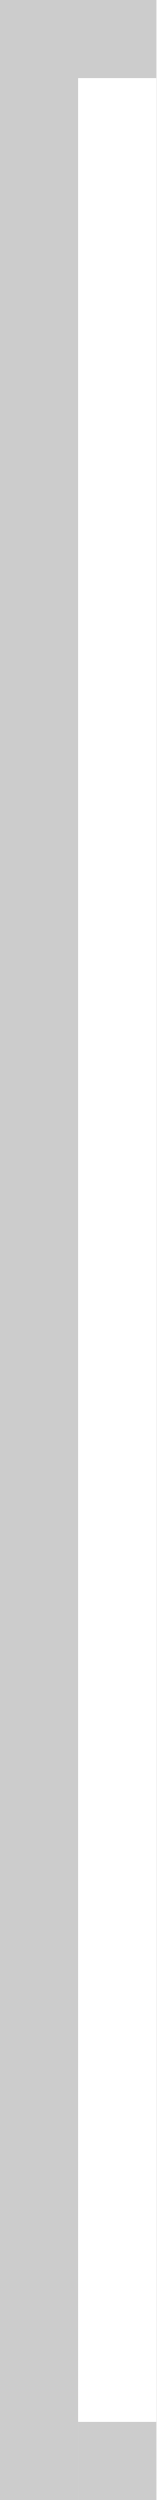
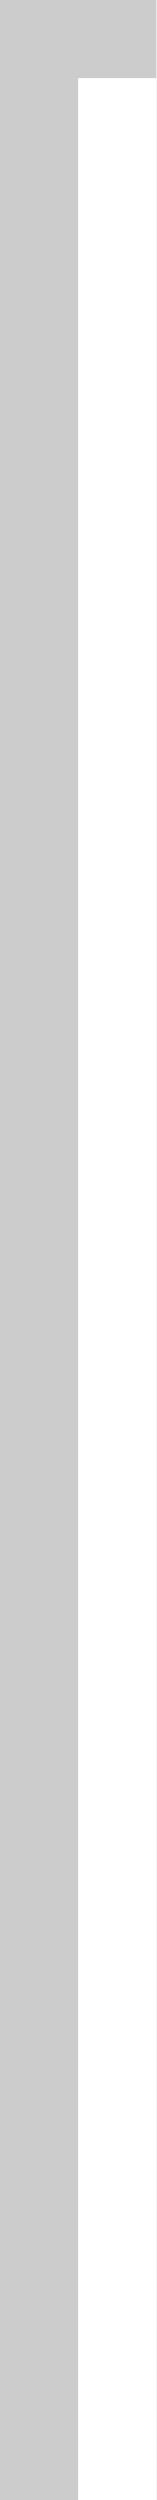
<svg xmlns="http://www.w3.org/2000/svg" id="svg6" version="1.1" viewBox="0 0 2 32" height="32" width="2">
  <defs id="defs10" />
  <rect fill="#E0E0E0" style="fill:#ffffff;fill-opacity:1" id="rect2" height="32" width="2" />
  <path id="rect4-6" style="opacity:0.2;fill:#000000;fill-opacity:1;stroke-width:1" d="M 2,1.5000001e-7 V 1 H 1 V 32 H 0 V 1 1.5e-7 h 1 z" />
-   <rect style="opacity:0.2;fill:#000000;fill-opacity:1;stroke:none;stroke-width:0.071" id="rect7110" width="1" height="1" x="1" y="31" />
</svg>
